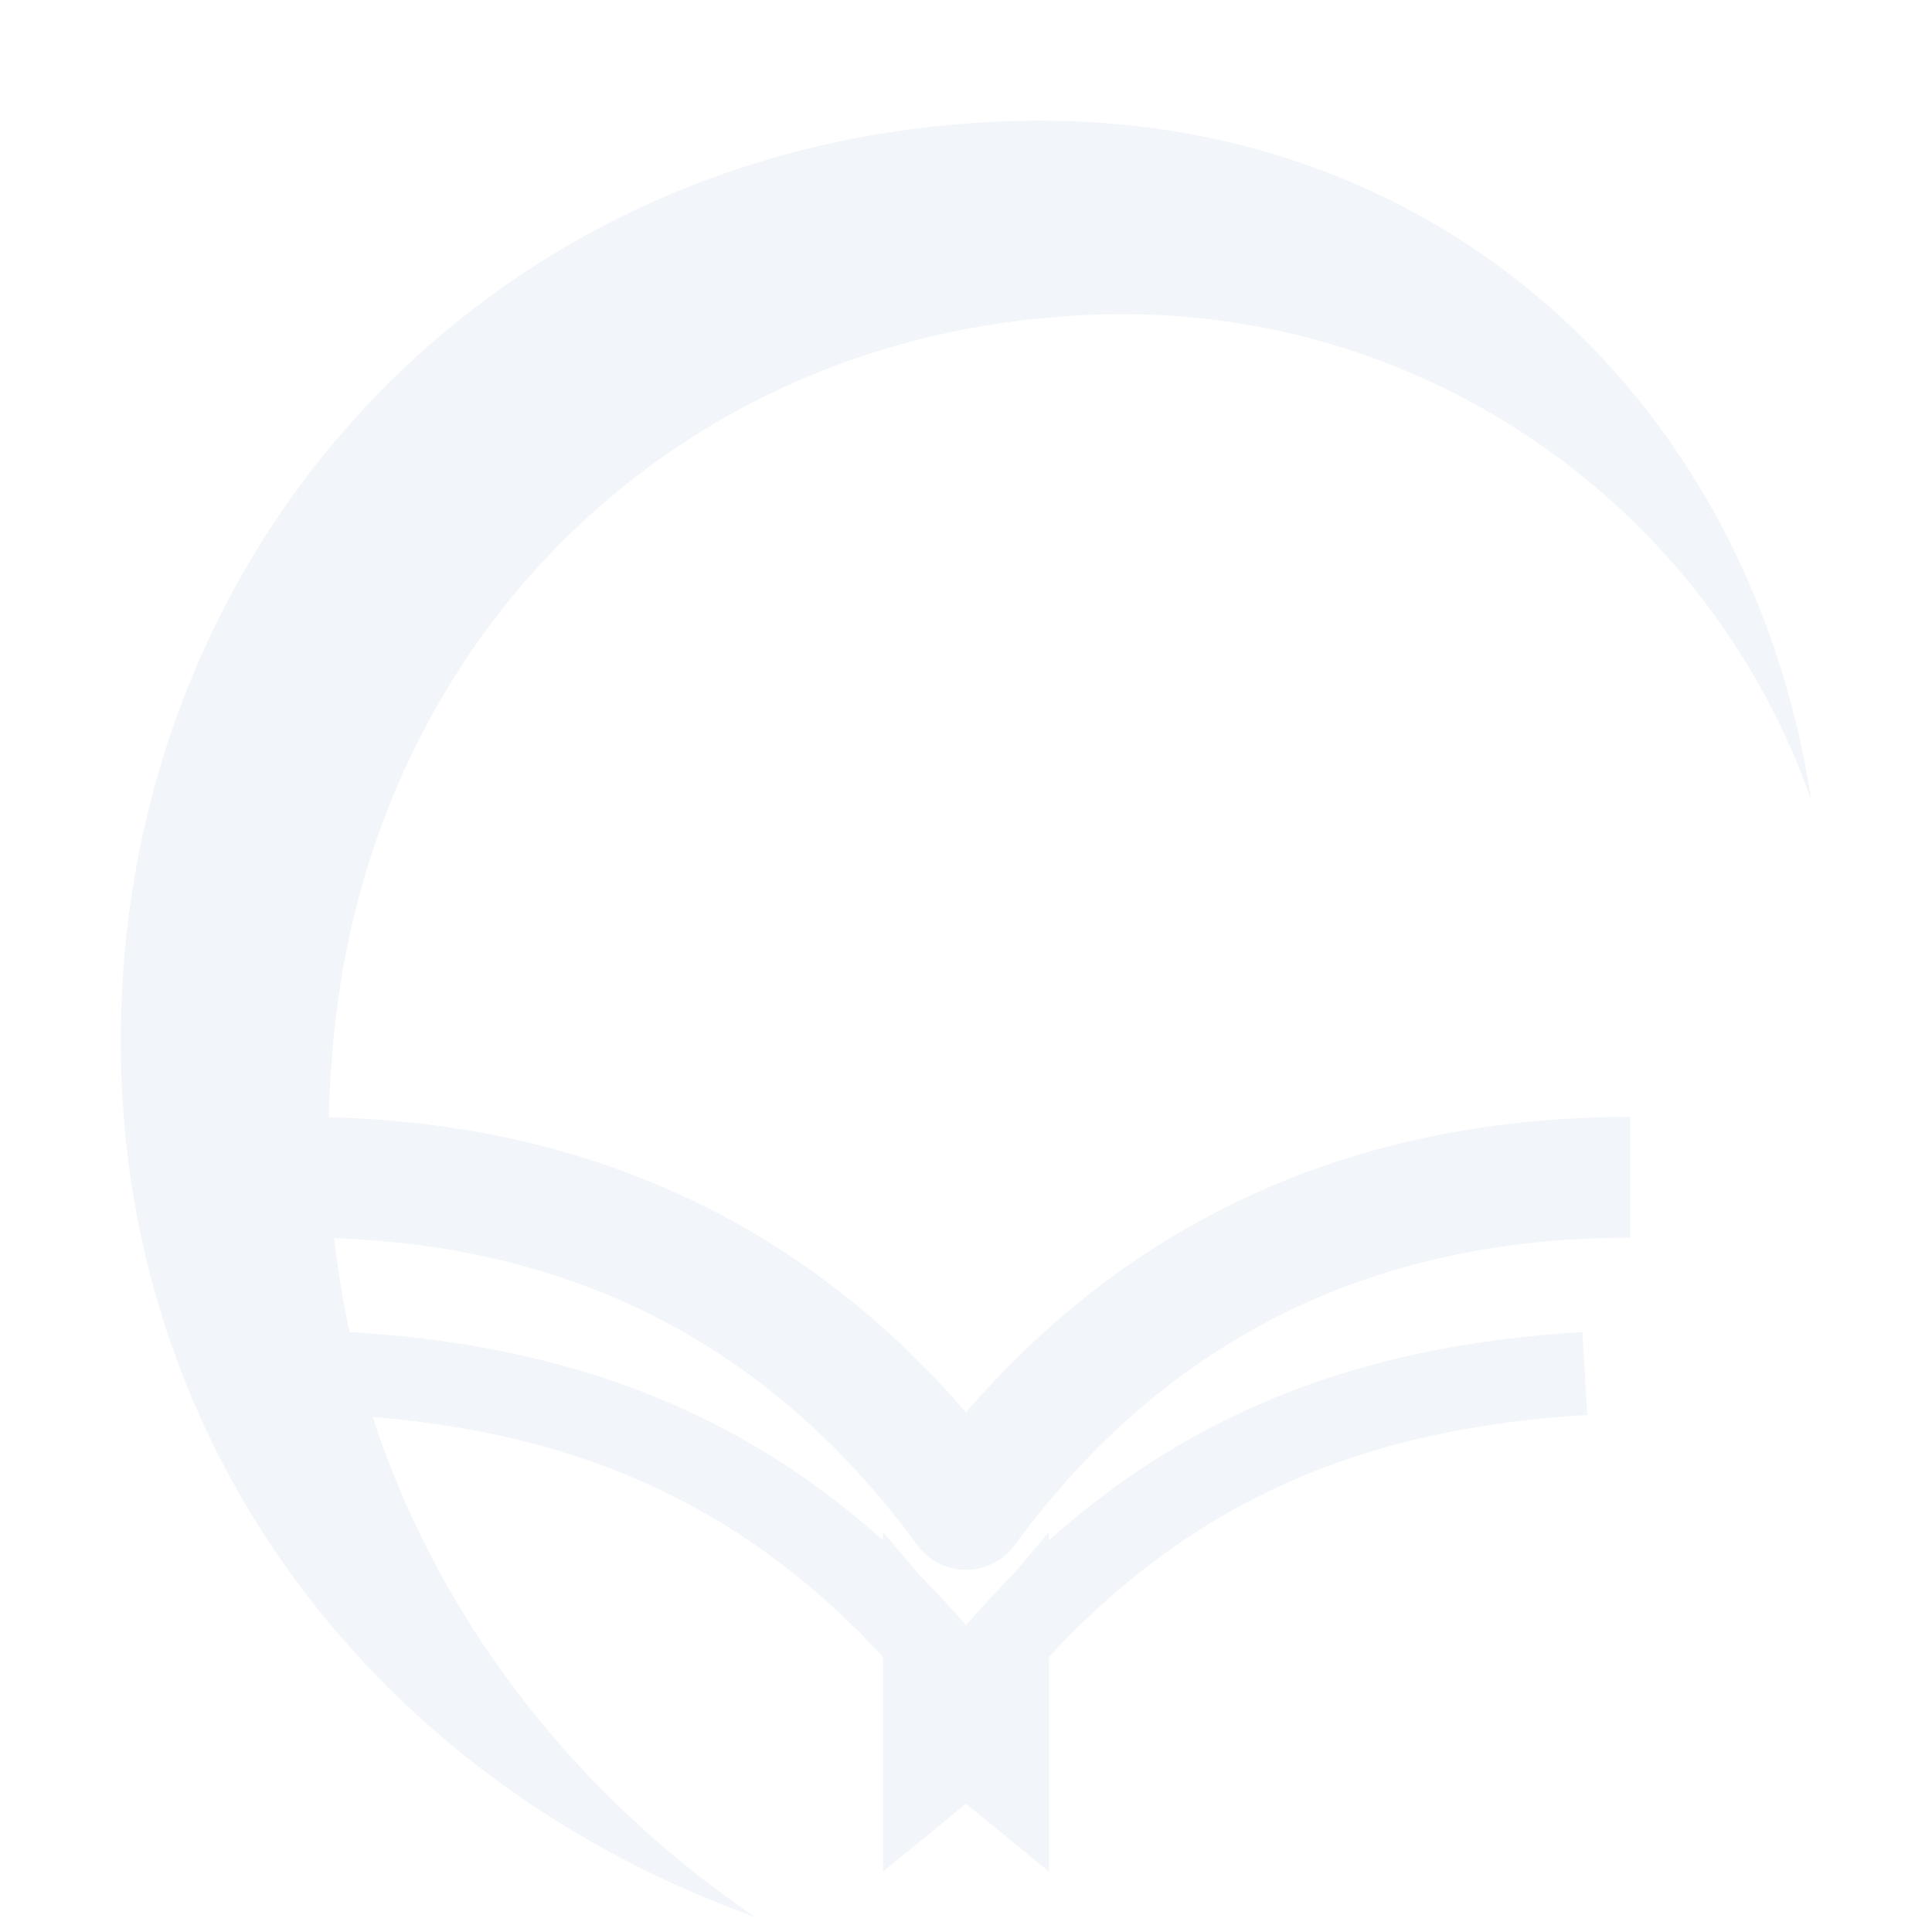
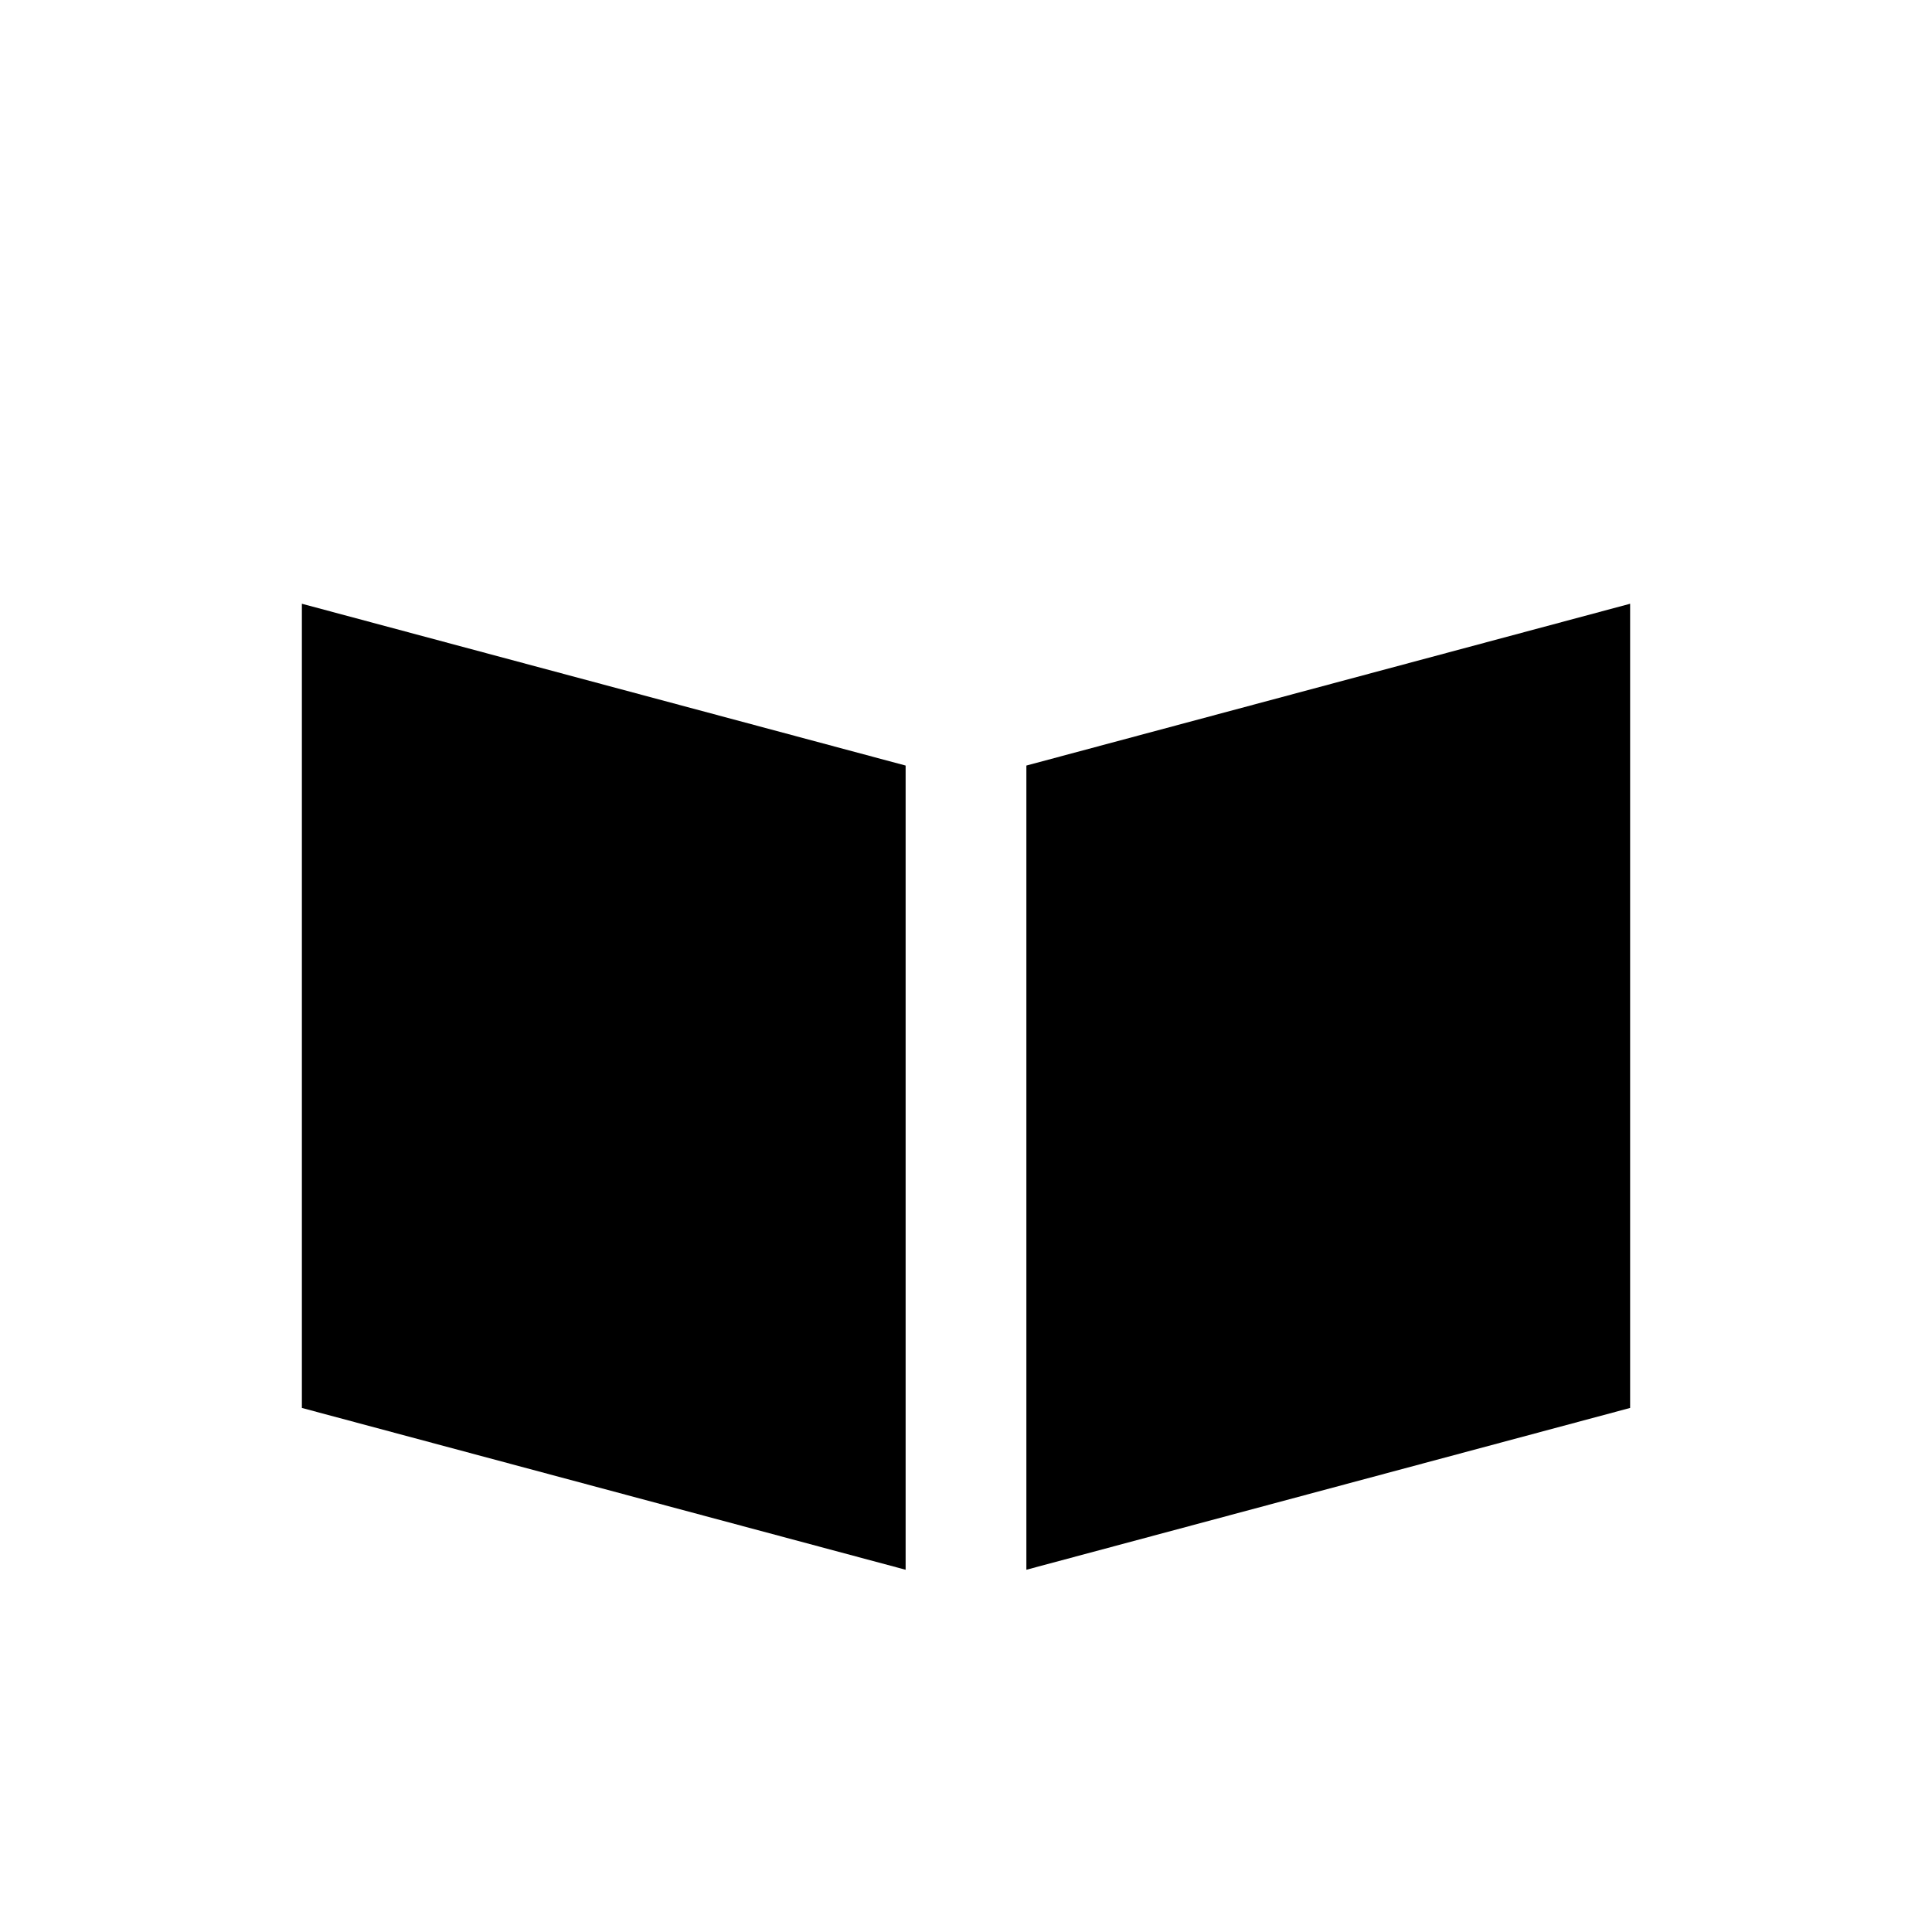
- <svg xmlns="http://www.w3.org/2000/svg" viewBox="0 0 128 128" role="img" aria-labelledby="title desc">
-   <g fill="#F2F5F9" stroke="#F2F5F9">
-     <path stroke="none" d="M69 8C34 8 8 35 8 69c0 27 17 49 42 58-19-13-30-34-28-57 2-27 22-47 48-49 23-2 43 12 50 32C116 27 96 8 69 8Z" />
-     <path fill="none" stroke-linejoin="round" stroke-width="8" d="M20 78c18 0 33 7 44 22 11-15 26-22 44-22" />
-     <path fill="none" stroke-linejoin="round" stroke-width="5.5" d="M23 91c17 1 30 7 41 21 11-14 24-20 41-21" />
-     <path stroke="none" d="M58.5 101.5 64 108l5.5-6.5V124l-5.5-4.5-5.5 4.5Z" />
+ <svg xmlns="http://www.w3.org/2000/svg" viewBox="0 0 128 128" role="img" aria-labelledby="title">
+   <g transform="translate(20 20)" fill="currentColor">
+     <path d="M0 20 L40 30.72 L40 84 L0 73.28 Z" />
+     <path d="M48 30.72 L88 20 L88 73.28 L48 84 Z" />
  </g>
</svg>
